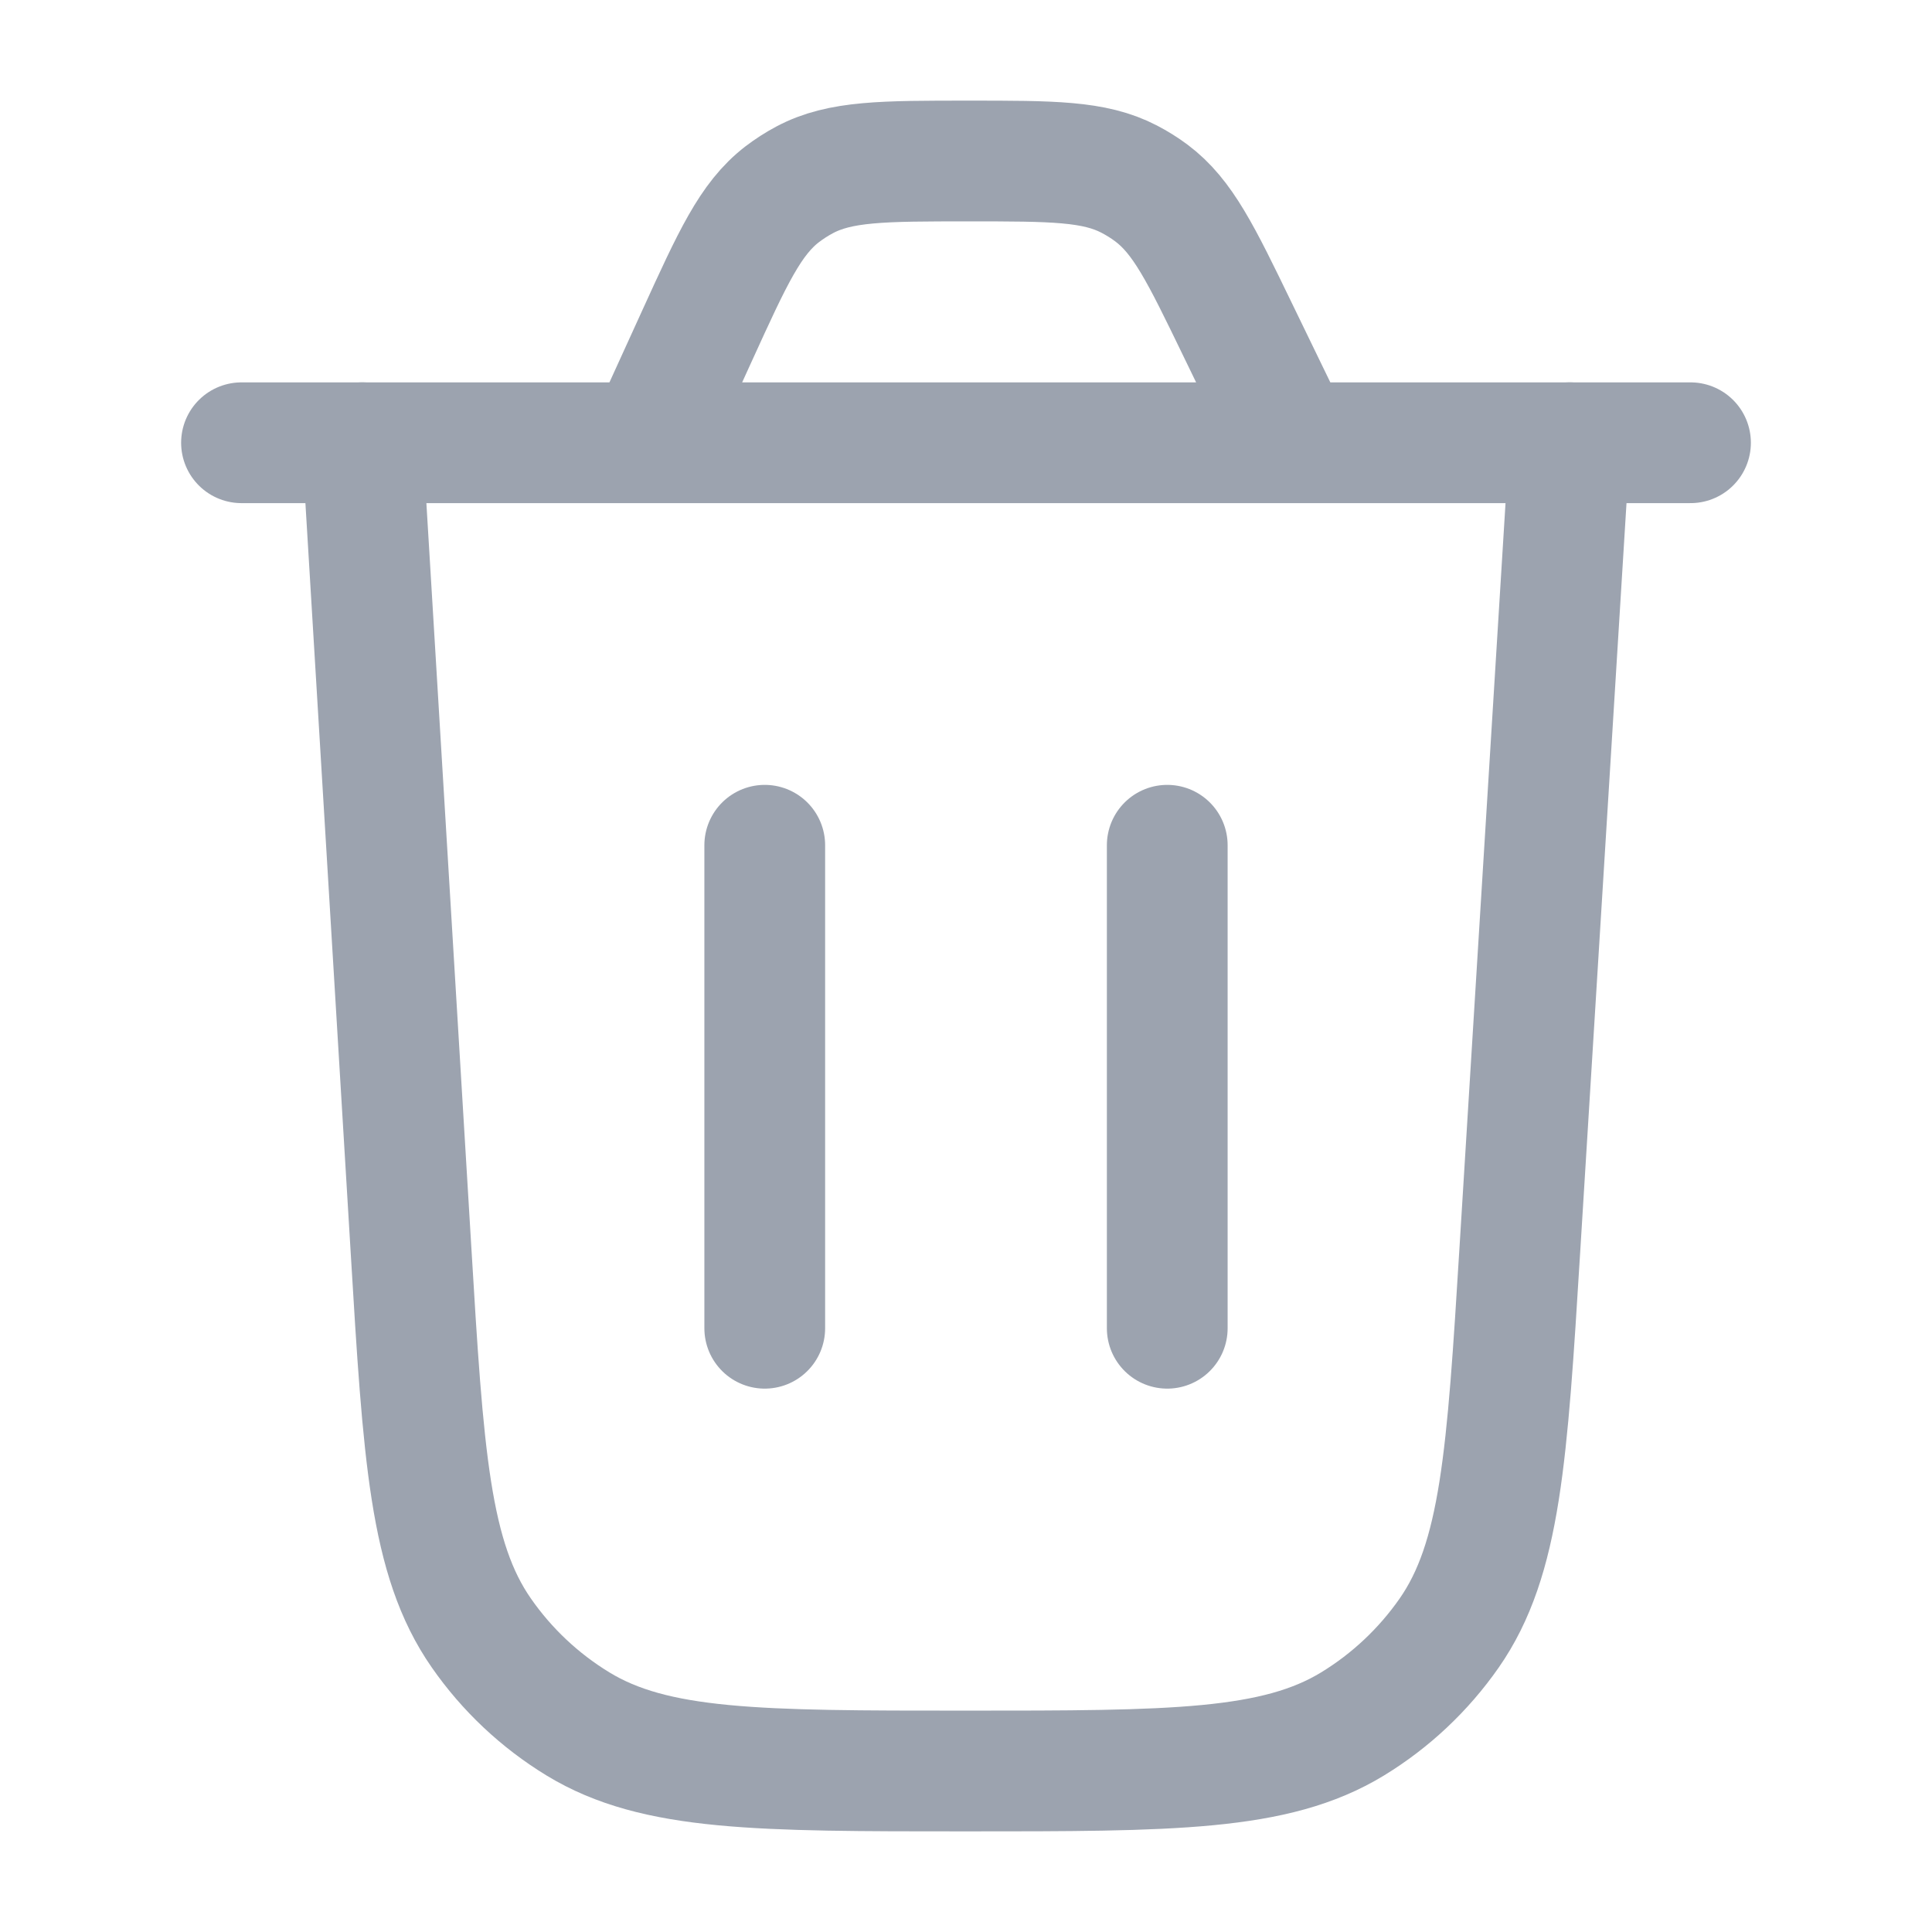
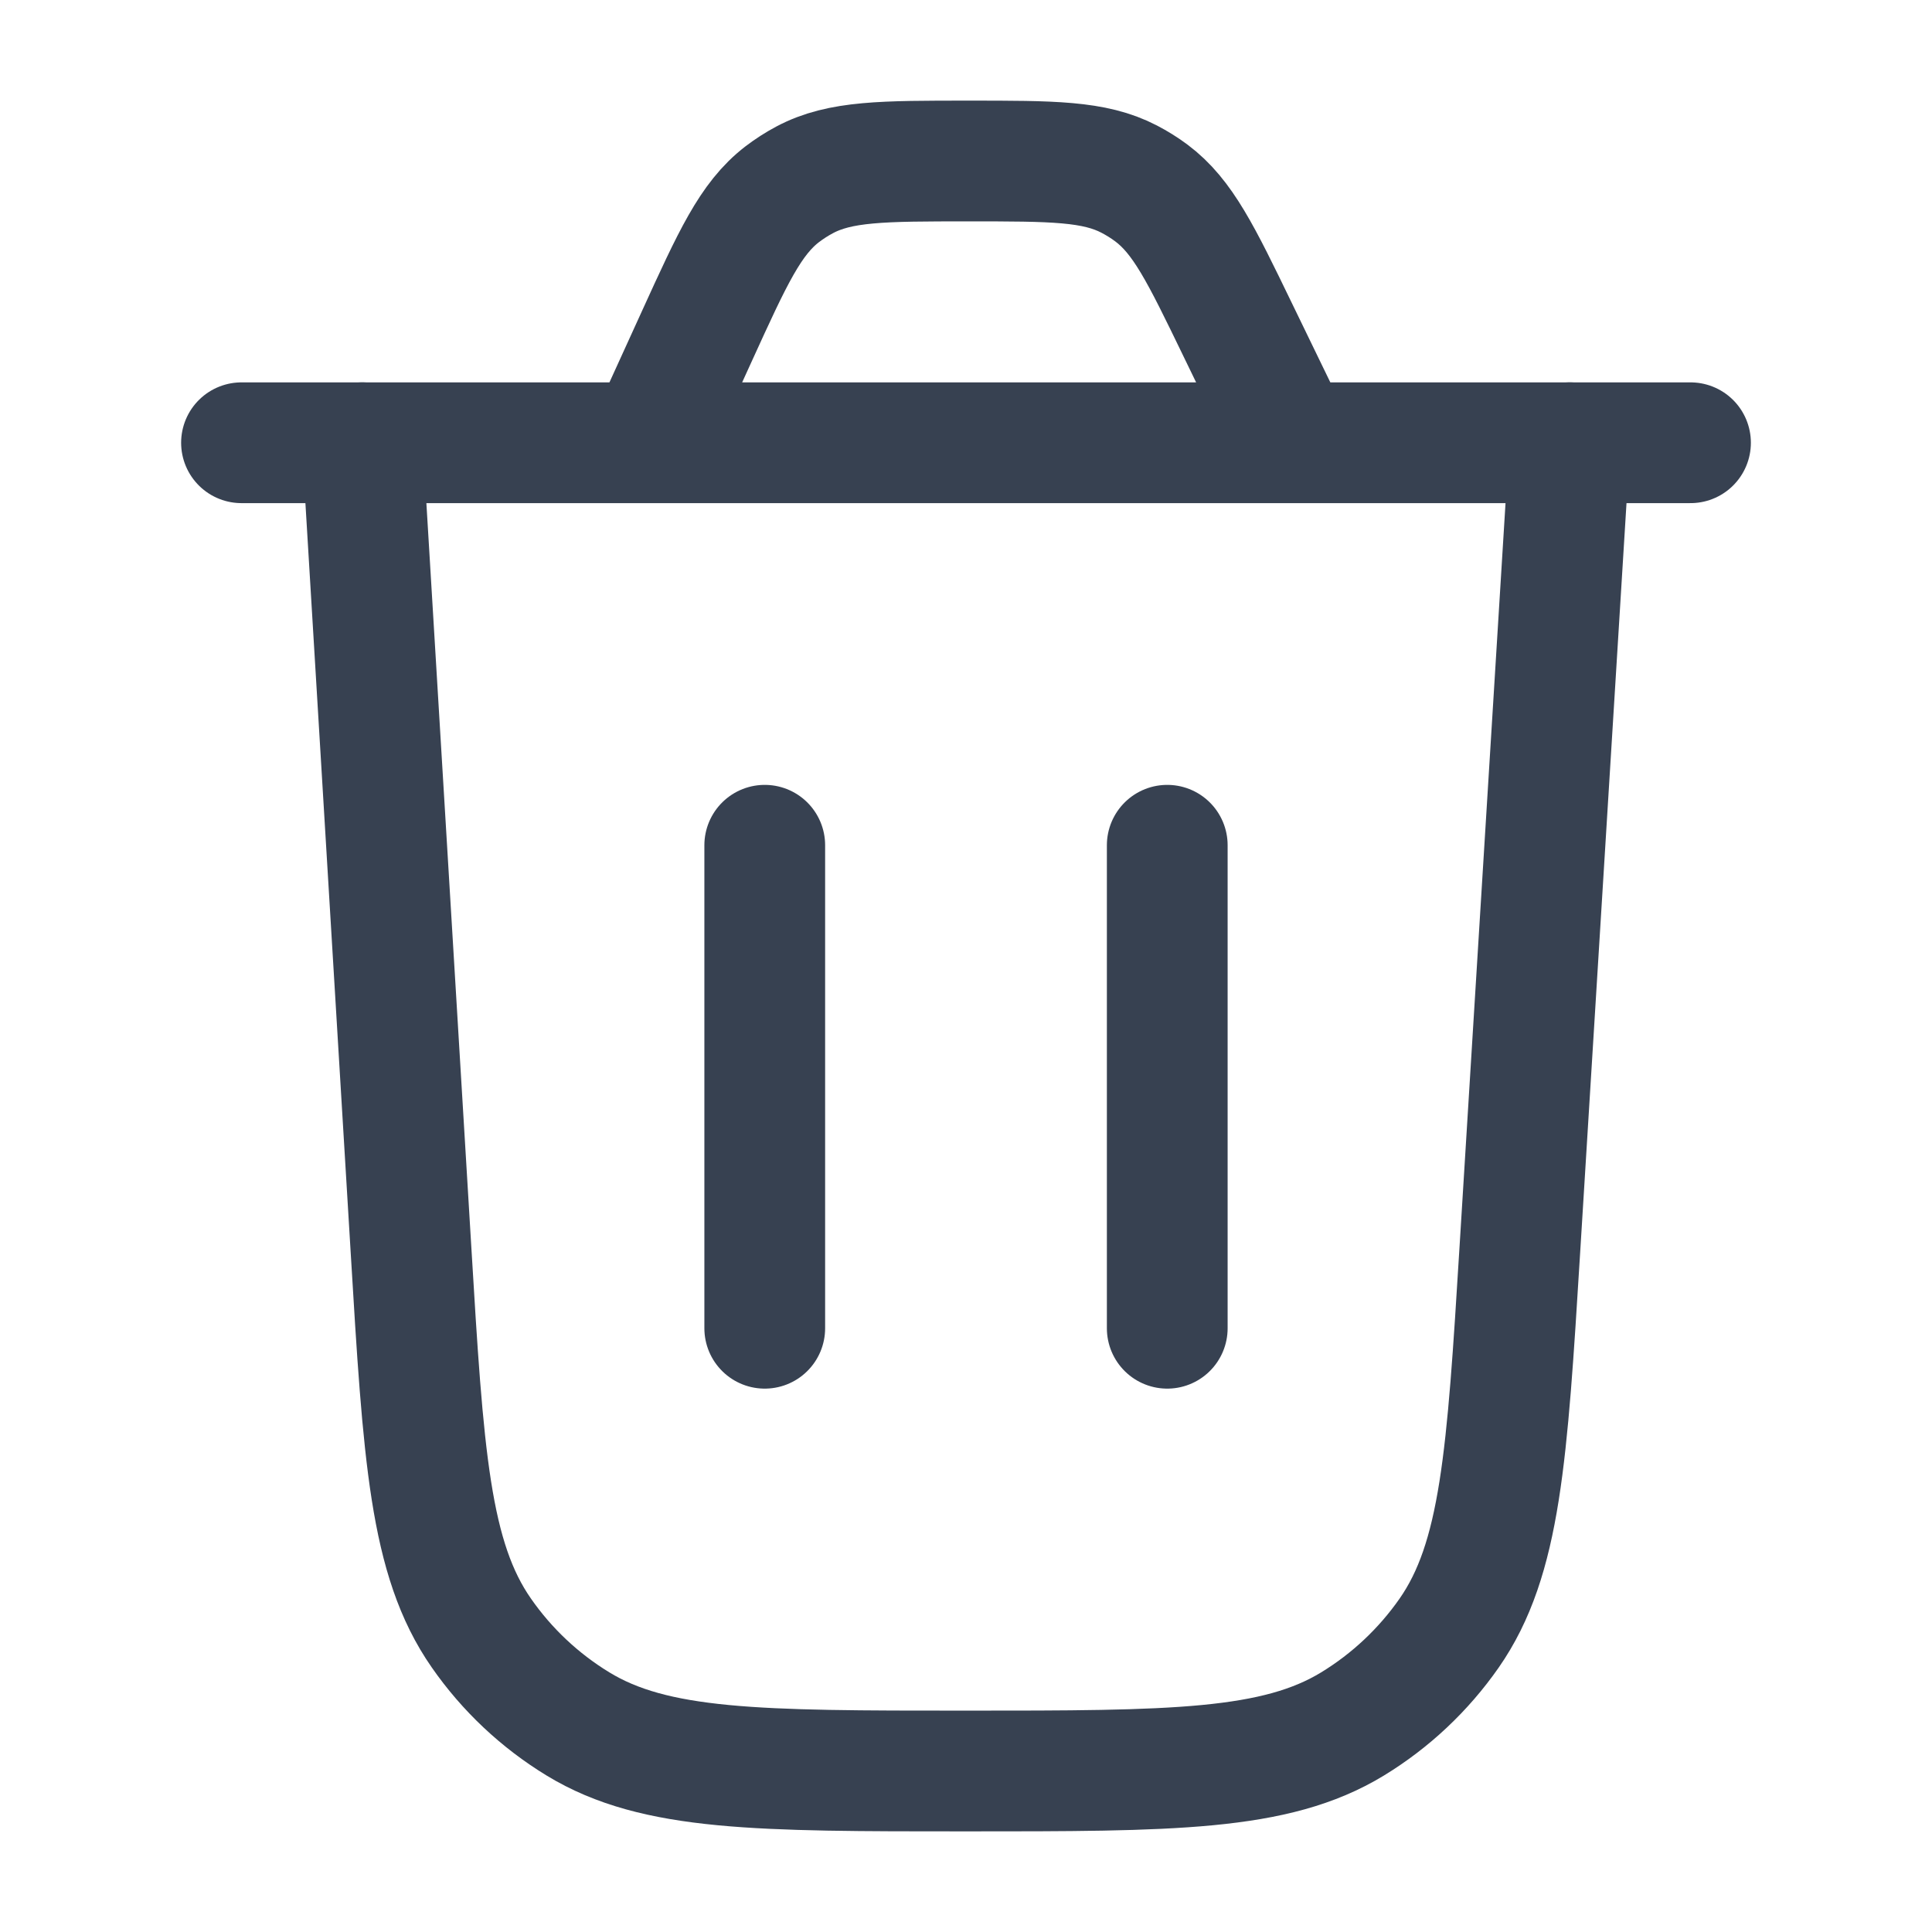
- <svg xmlns="http://www.w3.org/2000/svg" viewBox="0 0 24 24" width="32" height="32" color="#9ca3af" fill="none">
+ <svg xmlns="http://www.w3.org/2000/svg" viewBox="0 0 24 24" width="16" height="16" color="#374151" fill="none">
  <path d="M19.5 5.5L18.88 15.525C18.722 18.086 18.643 19.367 18.001 20.288C17.683 20.743 17.275 21.127 16.801 21.416C15.842 22 14.559 22 11.993 22C9.423 22 8.138 22 7.179 21.415C6.705 21.126 6.296 20.741 5.979 20.285C5.337 19.363 5.259 18.08 5.105 15.515L4.5 5.5" stroke="currentColor" stroke-width="1.5" stroke-linecap="round" />
  <path d="M3 5.5H21M16.056 5.5L15.373 4.092C14.92 3.156 14.693 2.689 14.302 2.397C14.215 2.332 14.123 2.275 14.027 2.225C13.594 2 13.074 2 12.034 2C10.969 2 10.436 2 9.996 2.234C9.898 2.286 9.805 2.346 9.717 2.413C9.322 2.717 9.101 3.202 8.659 4.171L8.053 5.5" stroke="currentColor" stroke-width="1.5" stroke-linecap="round" />
  <path d="M9.5 16.5L9.5 10.5" stroke="currentColor" stroke-width="1.5" stroke-linecap="round" />
  <path d="M14.5 16.5L14.5 10.5" stroke="currentColor" stroke-width="1.5" stroke-linecap="round" />
</svg>
